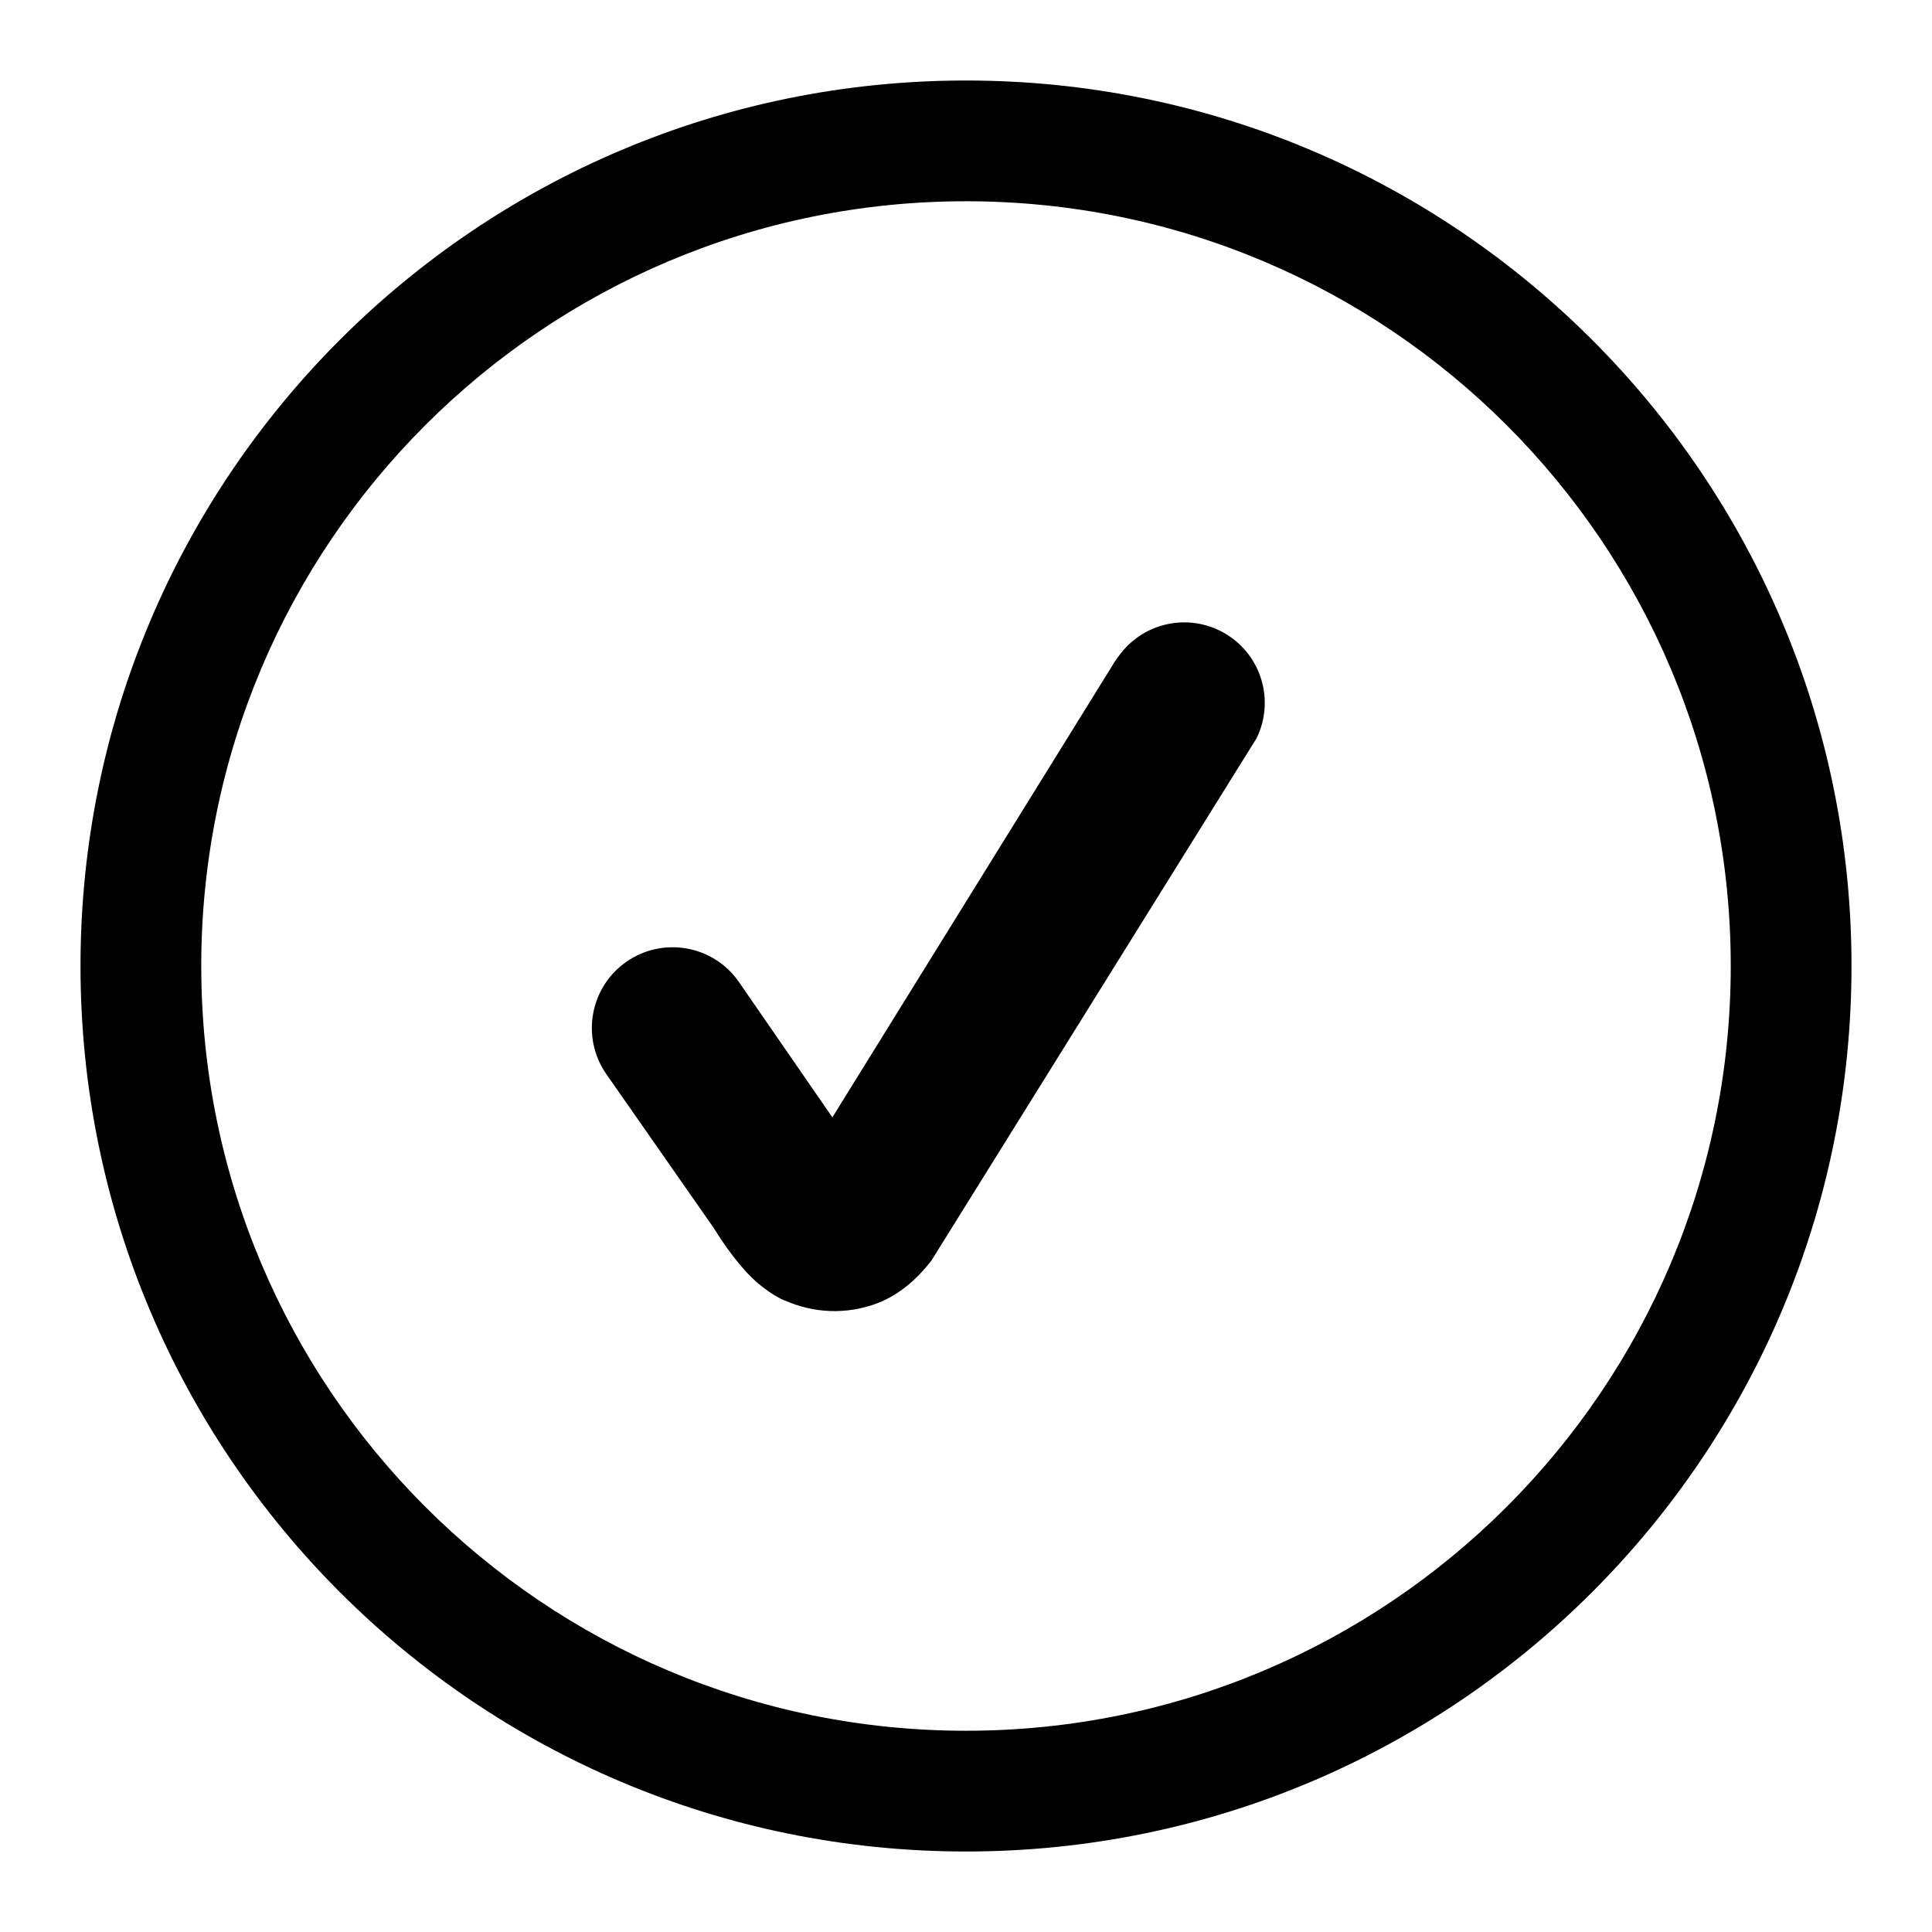
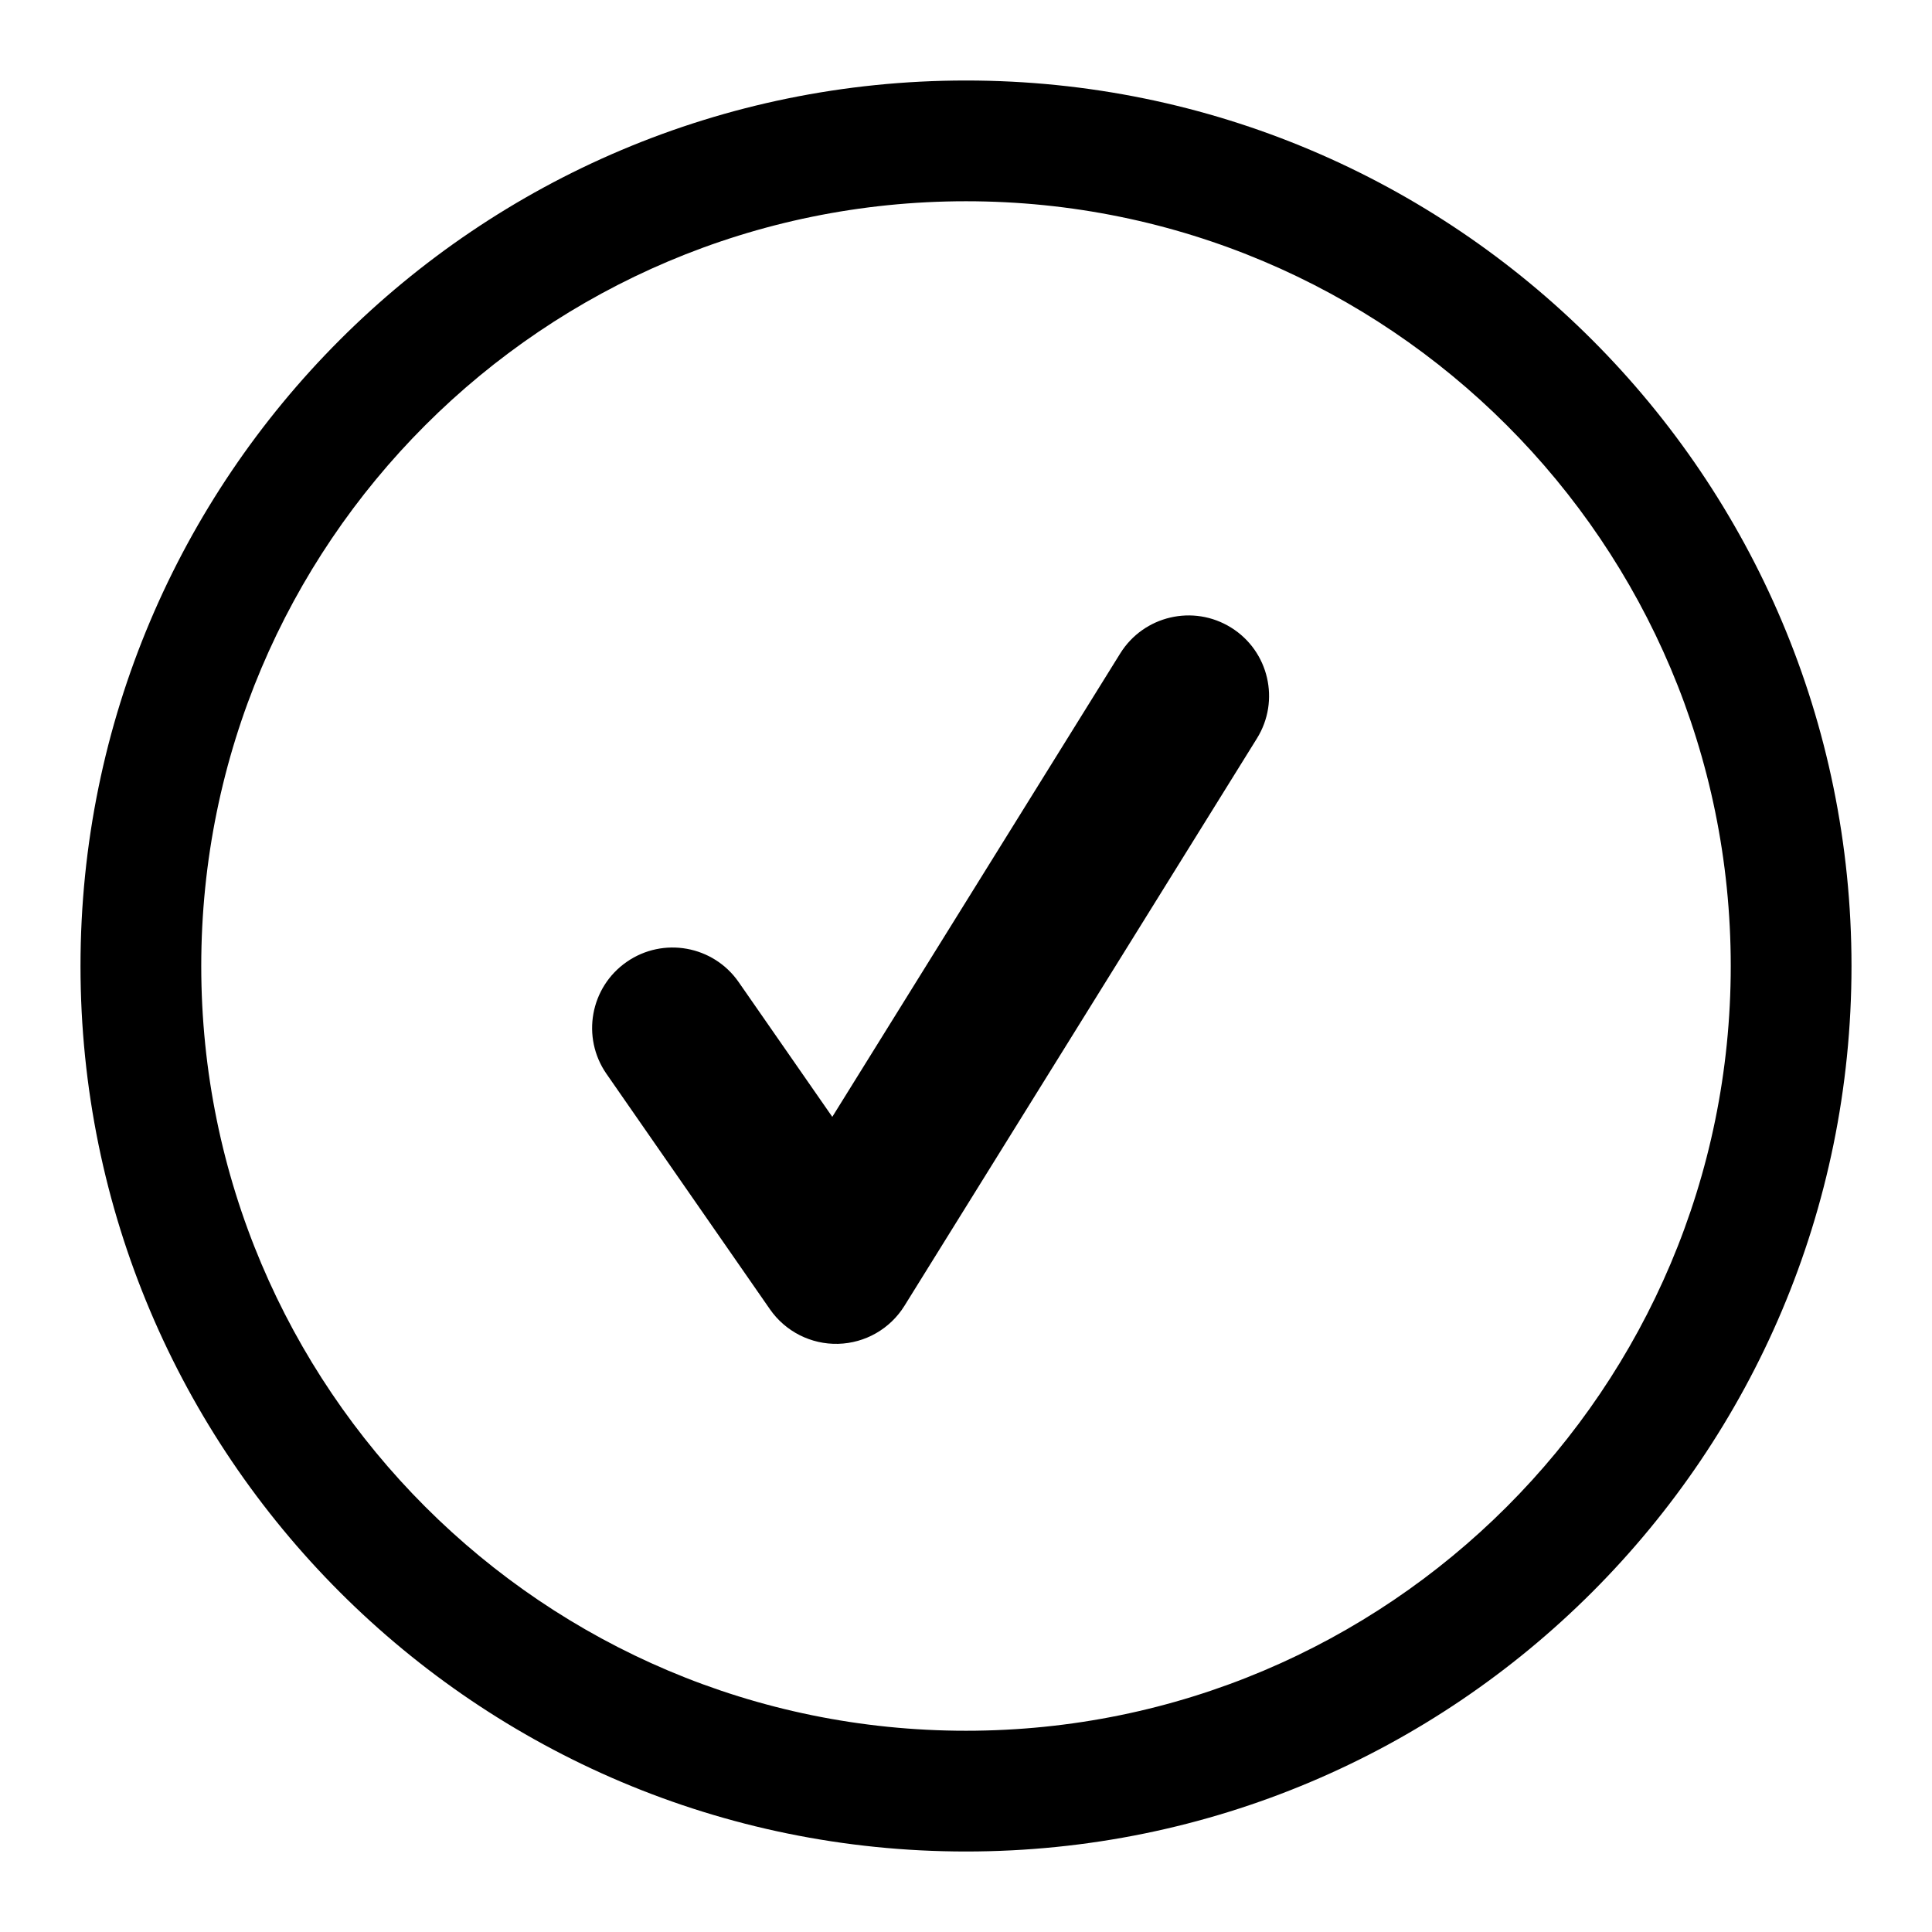
<svg xmlns="http://www.w3.org/2000/svg" viewBox="0 0 24 24" width="24" height="24">
-   <path d="M13.92 8.12A1 1 0 0 1 15.61 9.17L11.57 15.66C11.46 15.8 11.27 16.02 10.97 16.16A1.5 1.5 0 0 1 9.81 16.18L9.71 16.14C9.46 16.01 9.3 15.84 9.2 15.72Q9.03 15.52 8.87 15.26L7.53 13.34A1 1 0 0 1 9.18 12.2L10.34 13.88L13.86 8.2Z" />
-   <path fill-rule="evenodd" d="M12 1A11 11 0 1 1 12 23A11 11 0 0 1 12 1M12 2.5A9.5 9.5 0 1 0 12 21.5A9.5 9.5 0 0 0 12 2.5" clip-rule="evenodd" />
+   <path d="M7.534 13.34L9.565 16.265A1 1 0 0 0 11.235 16.222L15.614 9.173A.999 .999 0 0 0 13.916 8.117L10.339 13.874L9.176 12.2A.999 .999 0 0 0 7.534 13.34ZM1 12a11 11 0 1 0 22 0a11 11 0 1 0 -22 0ZM2.5 12a9.5 9.5 0 1 1 19 0a9.5 9.5 0 1 1 -19 0Z" />
</svg>
